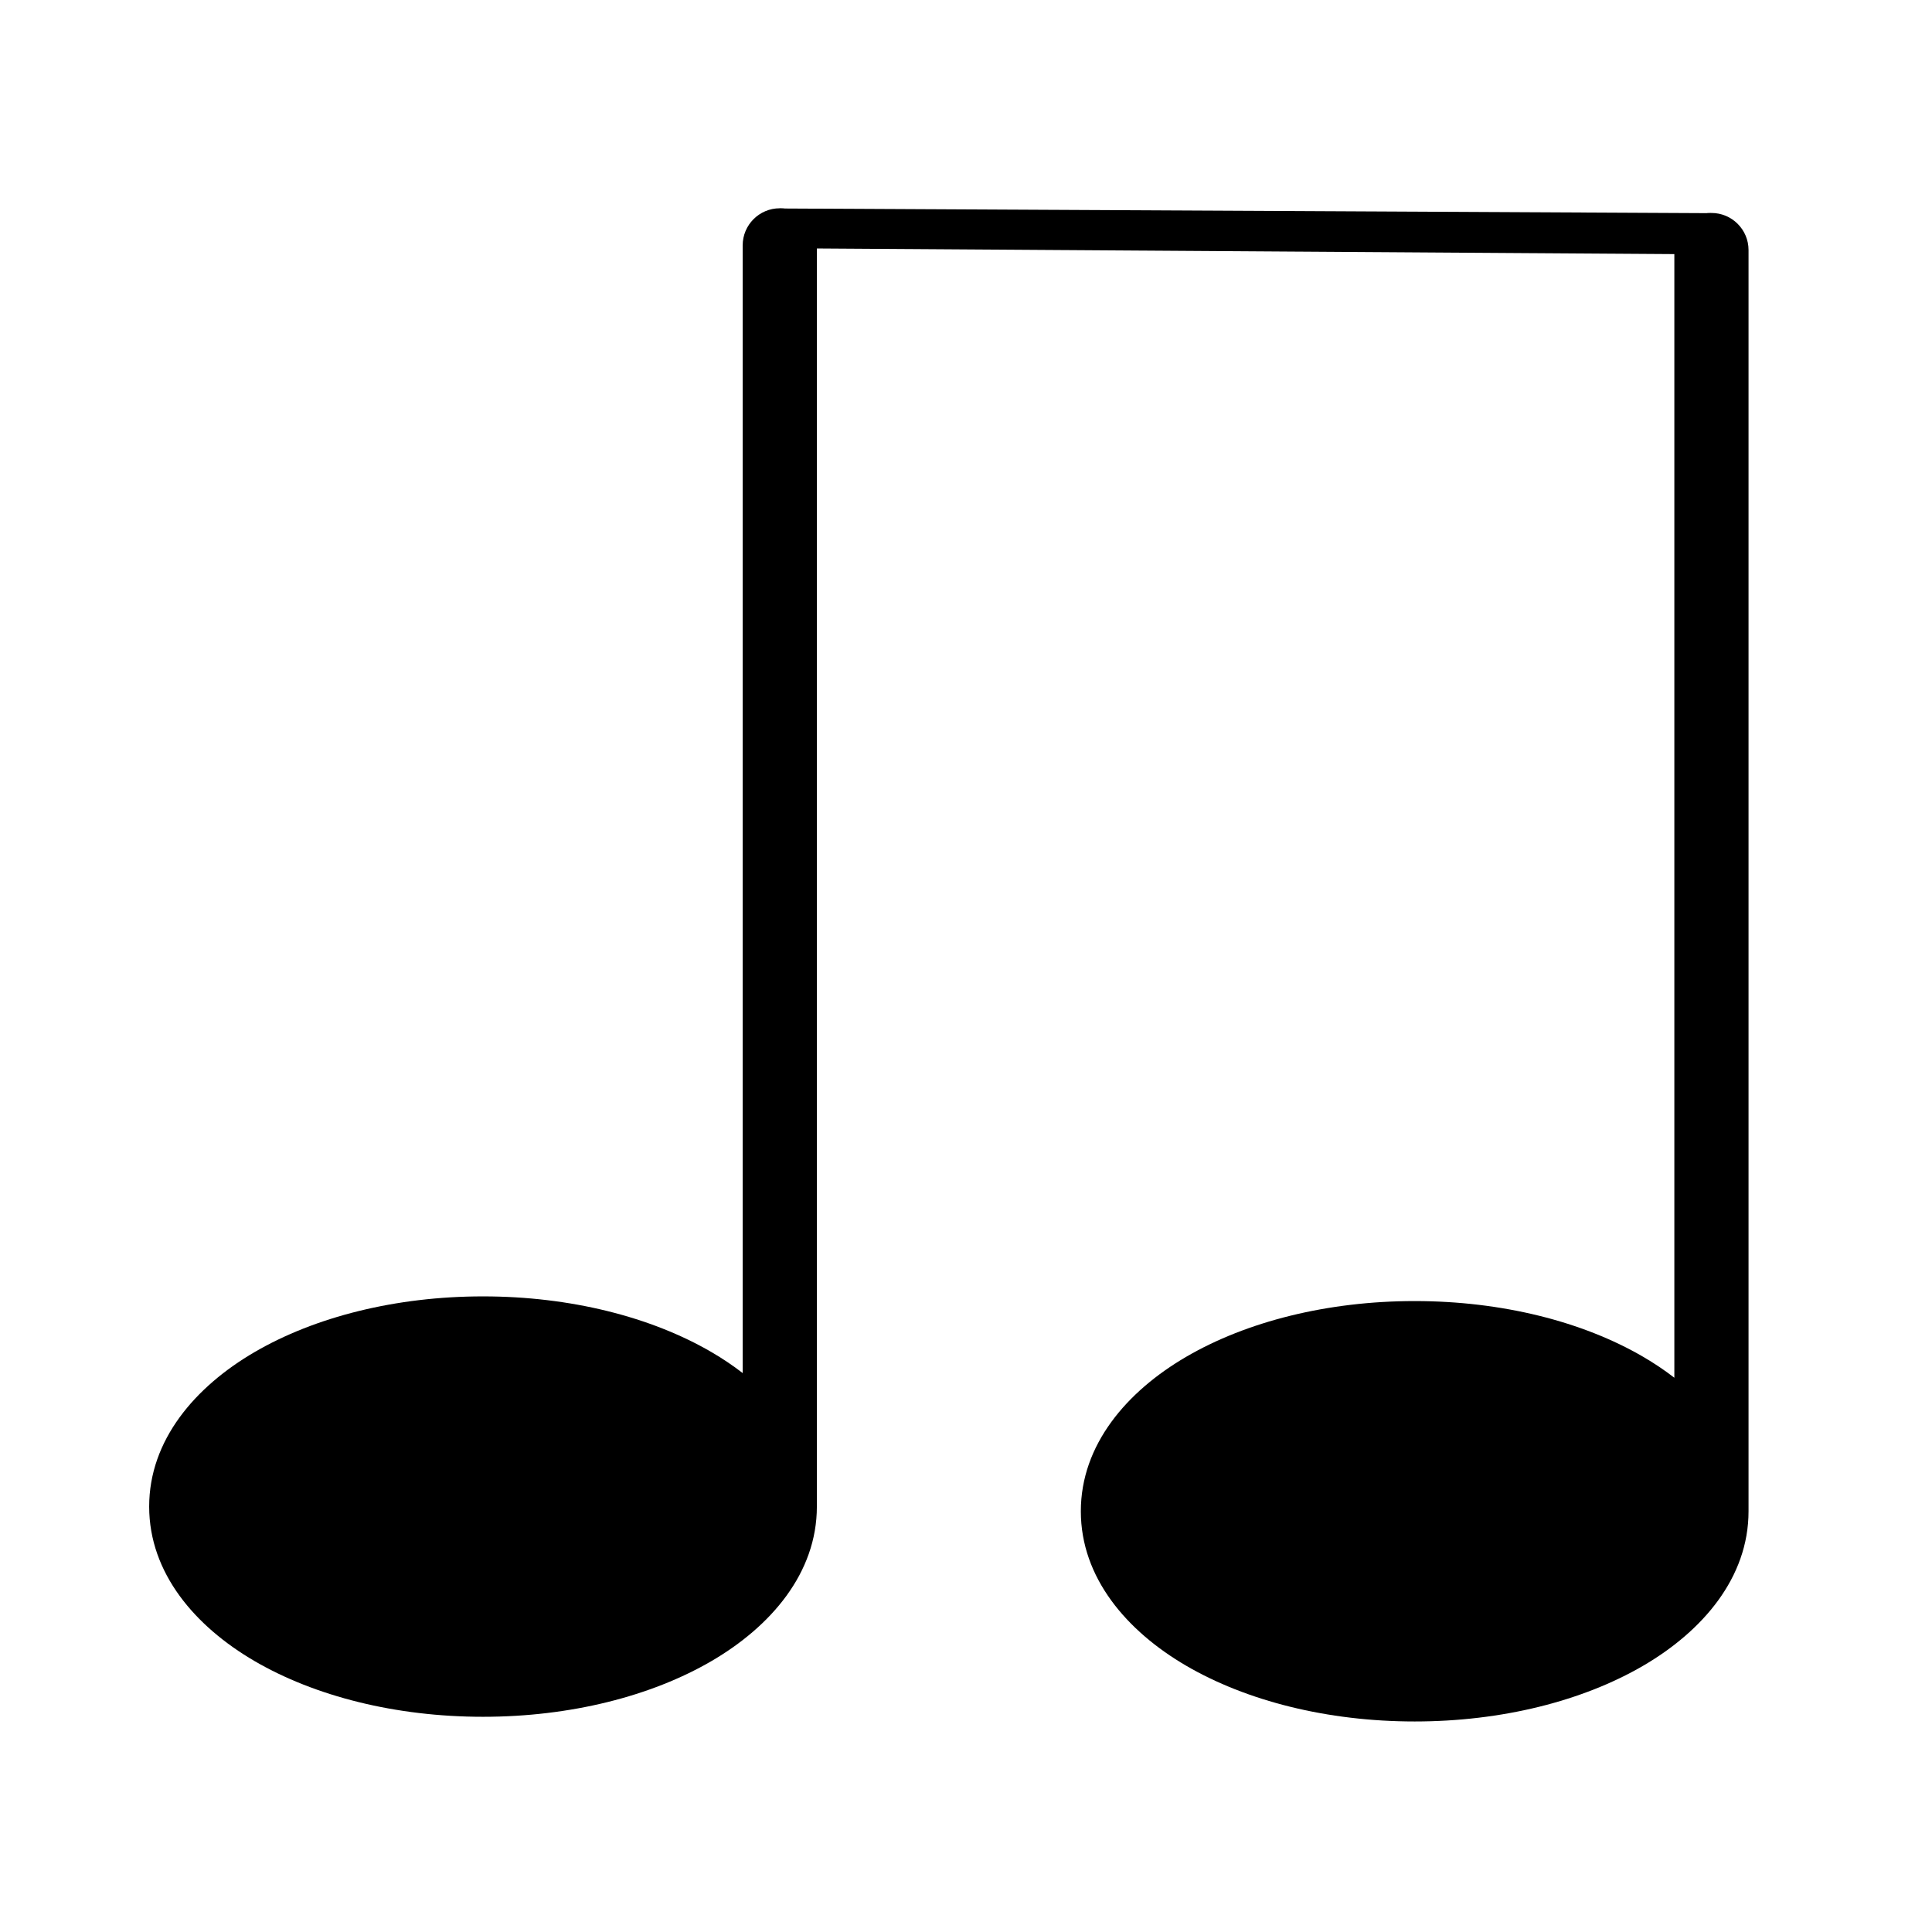
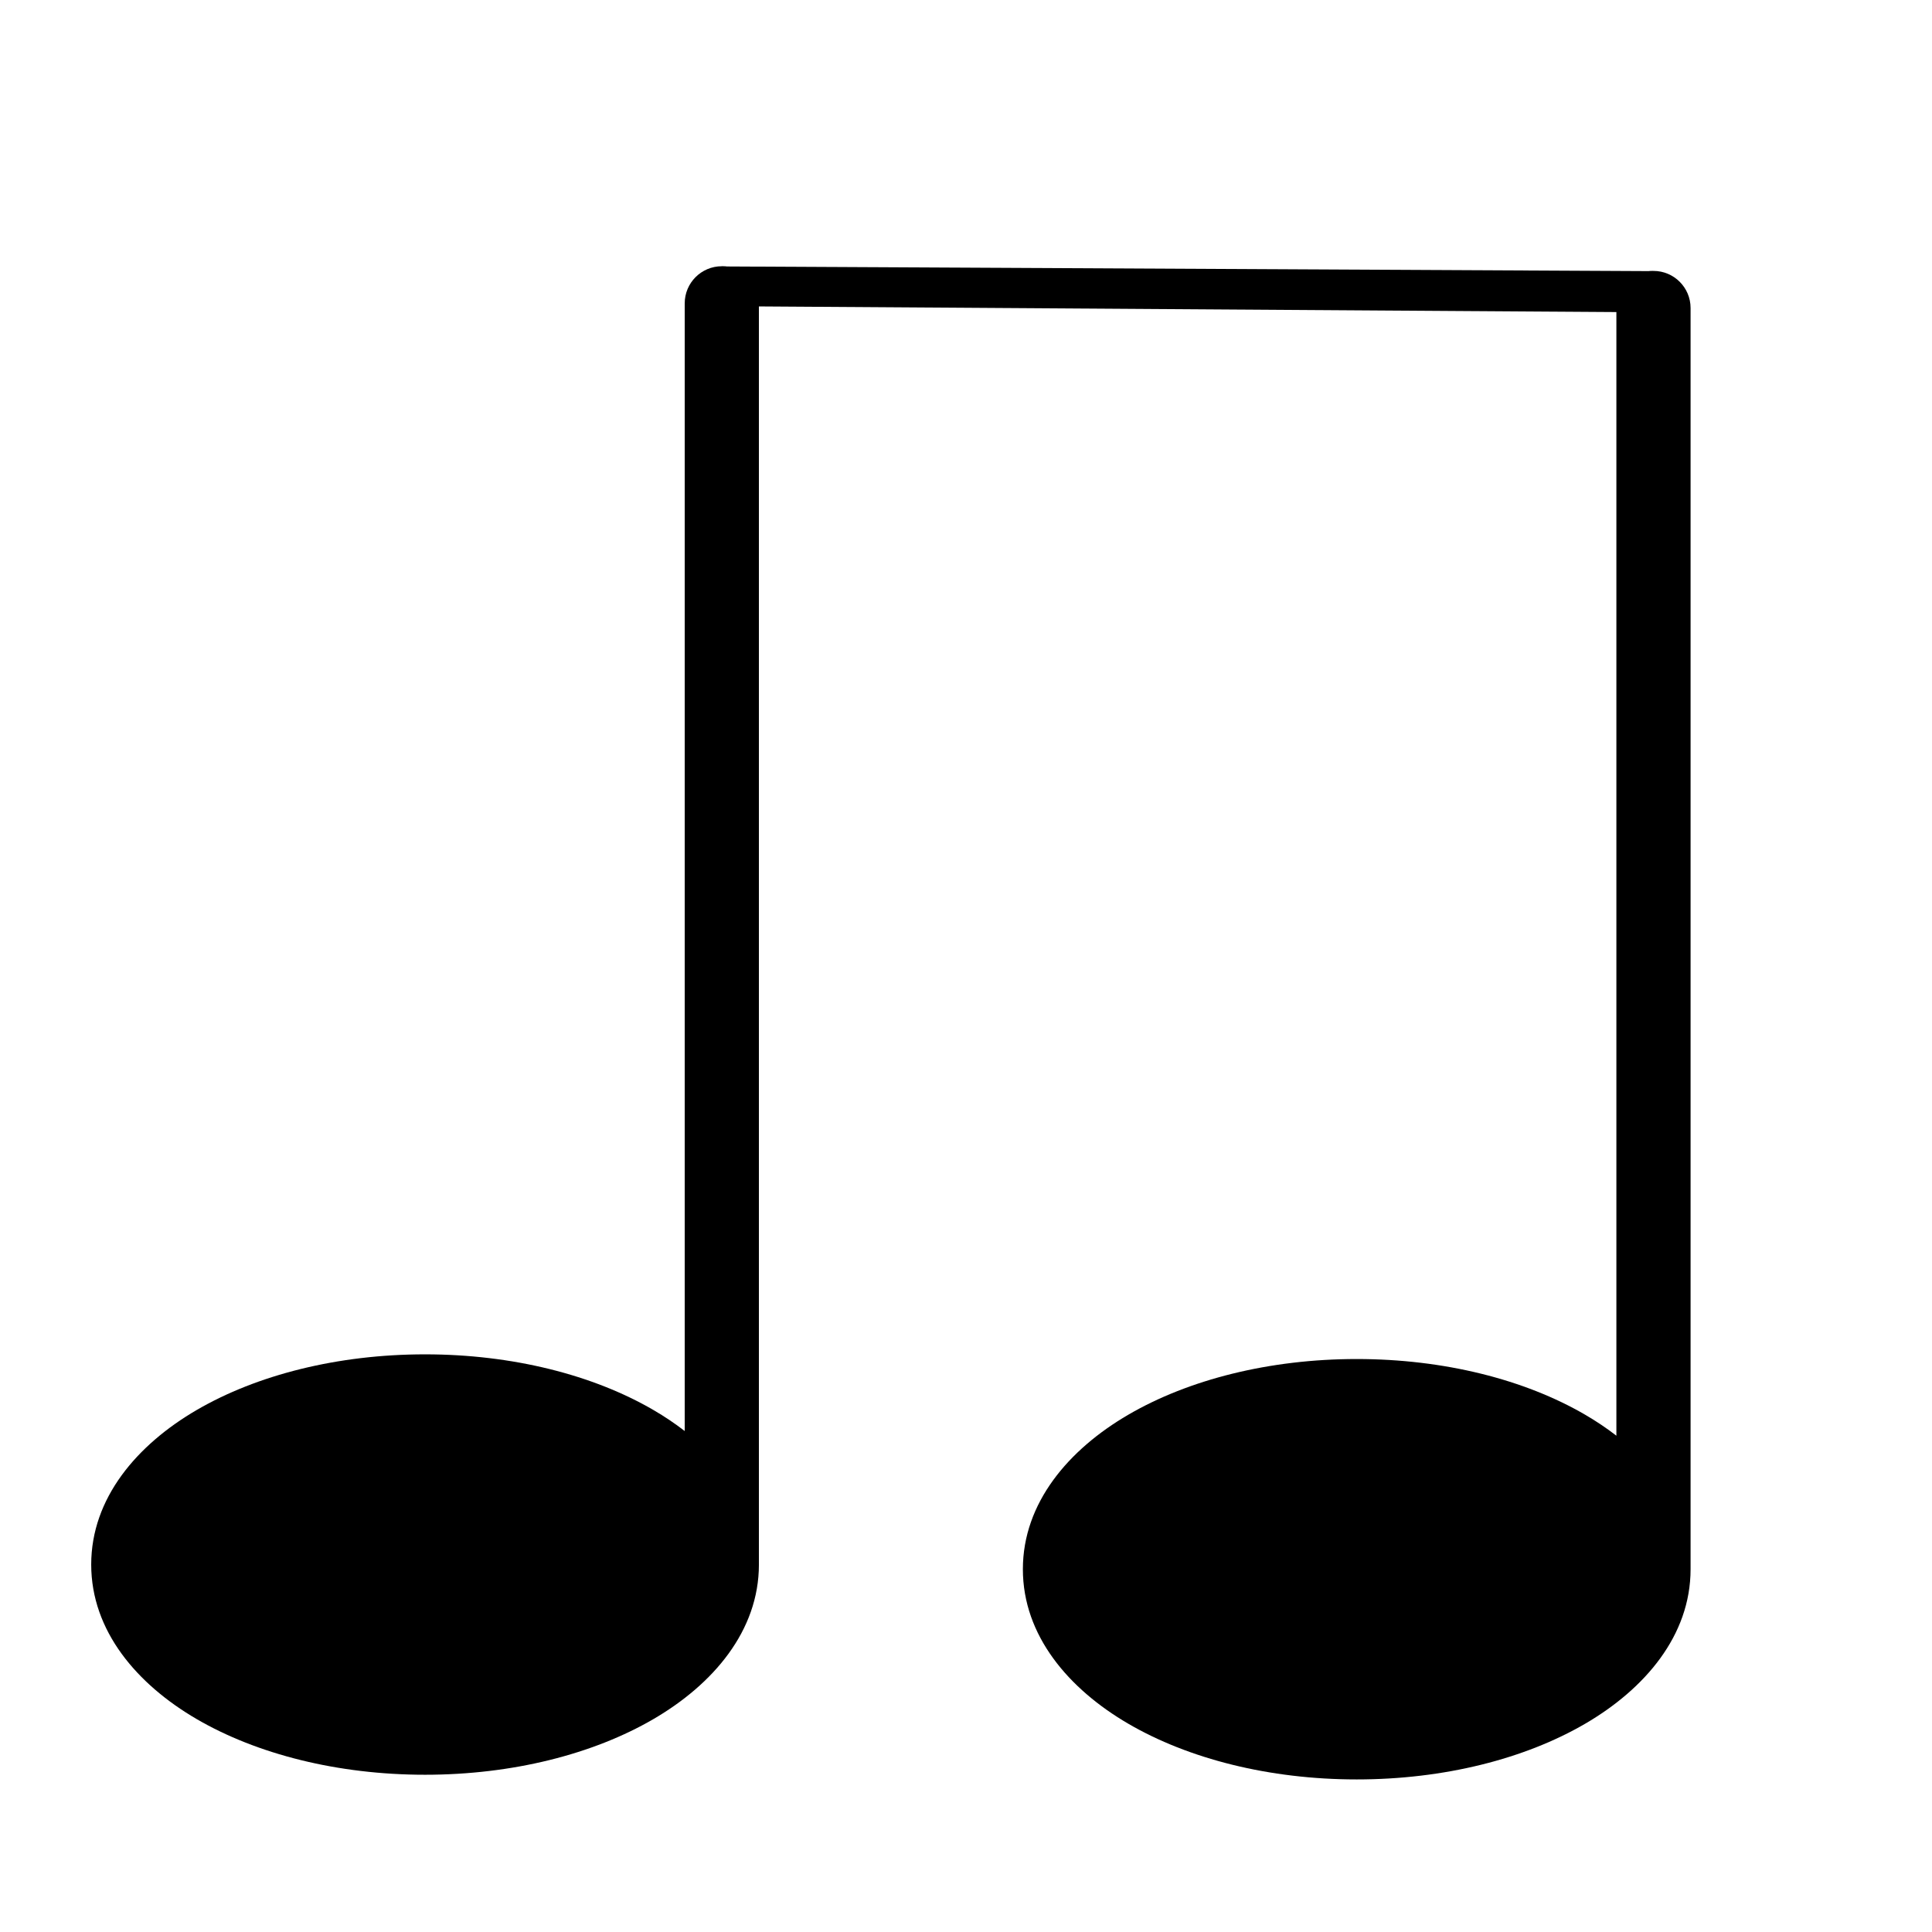
- <svg xmlns="http://www.w3.org/2000/svg" version="1.0" width="60" height="60" fill="currentColor" viewBox="90 0 1000 1000">
+ <svg xmlns="http://www.w3.org/2000/svg" version="1.0" width="60" height="60" fill="currentColor" viewBox="120 -30 1000 1000">
  <path d="M 493.61 107.806 C 504.214 107.806 512.81 116.402 512.81 127.006 L 512.81 779.807 C 512.81 814.213 489.043 841.813 458.295 859.748 C 427.078 877.96 385.215 888.607 340.01 888.607 C 294.805 888.607 252.942 877.96 221.725 859.748 C 190.977 841.813 167.21 814.213 167.21 779.807 C 167.21 745.401 190.977 717.801 221.725 699.866 C 252.942 681.654 294.805 671.007 340.01 671.007 C 385.215 671.007 427.078 681.654 458.295 699.866 C 463.937 703.156 469.344 706.773 474.41 710.695 L 474.41 127.007 C 474.41 116.403 483.006 107.807 493.61 107.807 L 493.61 107.806 Z" />
  <path d="M 975.839 110.229 C 986.443 110.229 995.039 118.825 995.039 129.429 L 995.039 782.23 C 995.039 816.636 971.272 844.236 940.524 862.171 C 909.307 880.383 867.444 891.03 822.239 891.03 C 777.034 891.03 735.171 880.383 703.954 862.171 C 673.206 844.236 649.439 816.636 649.439 782.23 C 649.439 747.824 673.206 720.224 703.954 702.289 C 735.171 684.077 777.034 673.43 822.239 673.43 C 867.444 673.43 909.307 684.077 940.524 702.289 C 946.166 705.579 951.573 709.196 956.639 713.118 L 956.639 129.43 C 956.639 118.826 965.235 110.23 975.839 110.23 L 975.839 110.229 Z" />
  <path d="M 493.718 107.914 L 975.615 110.337 L 976.107 131.664 L 486.607 128.433" />
</svg>
